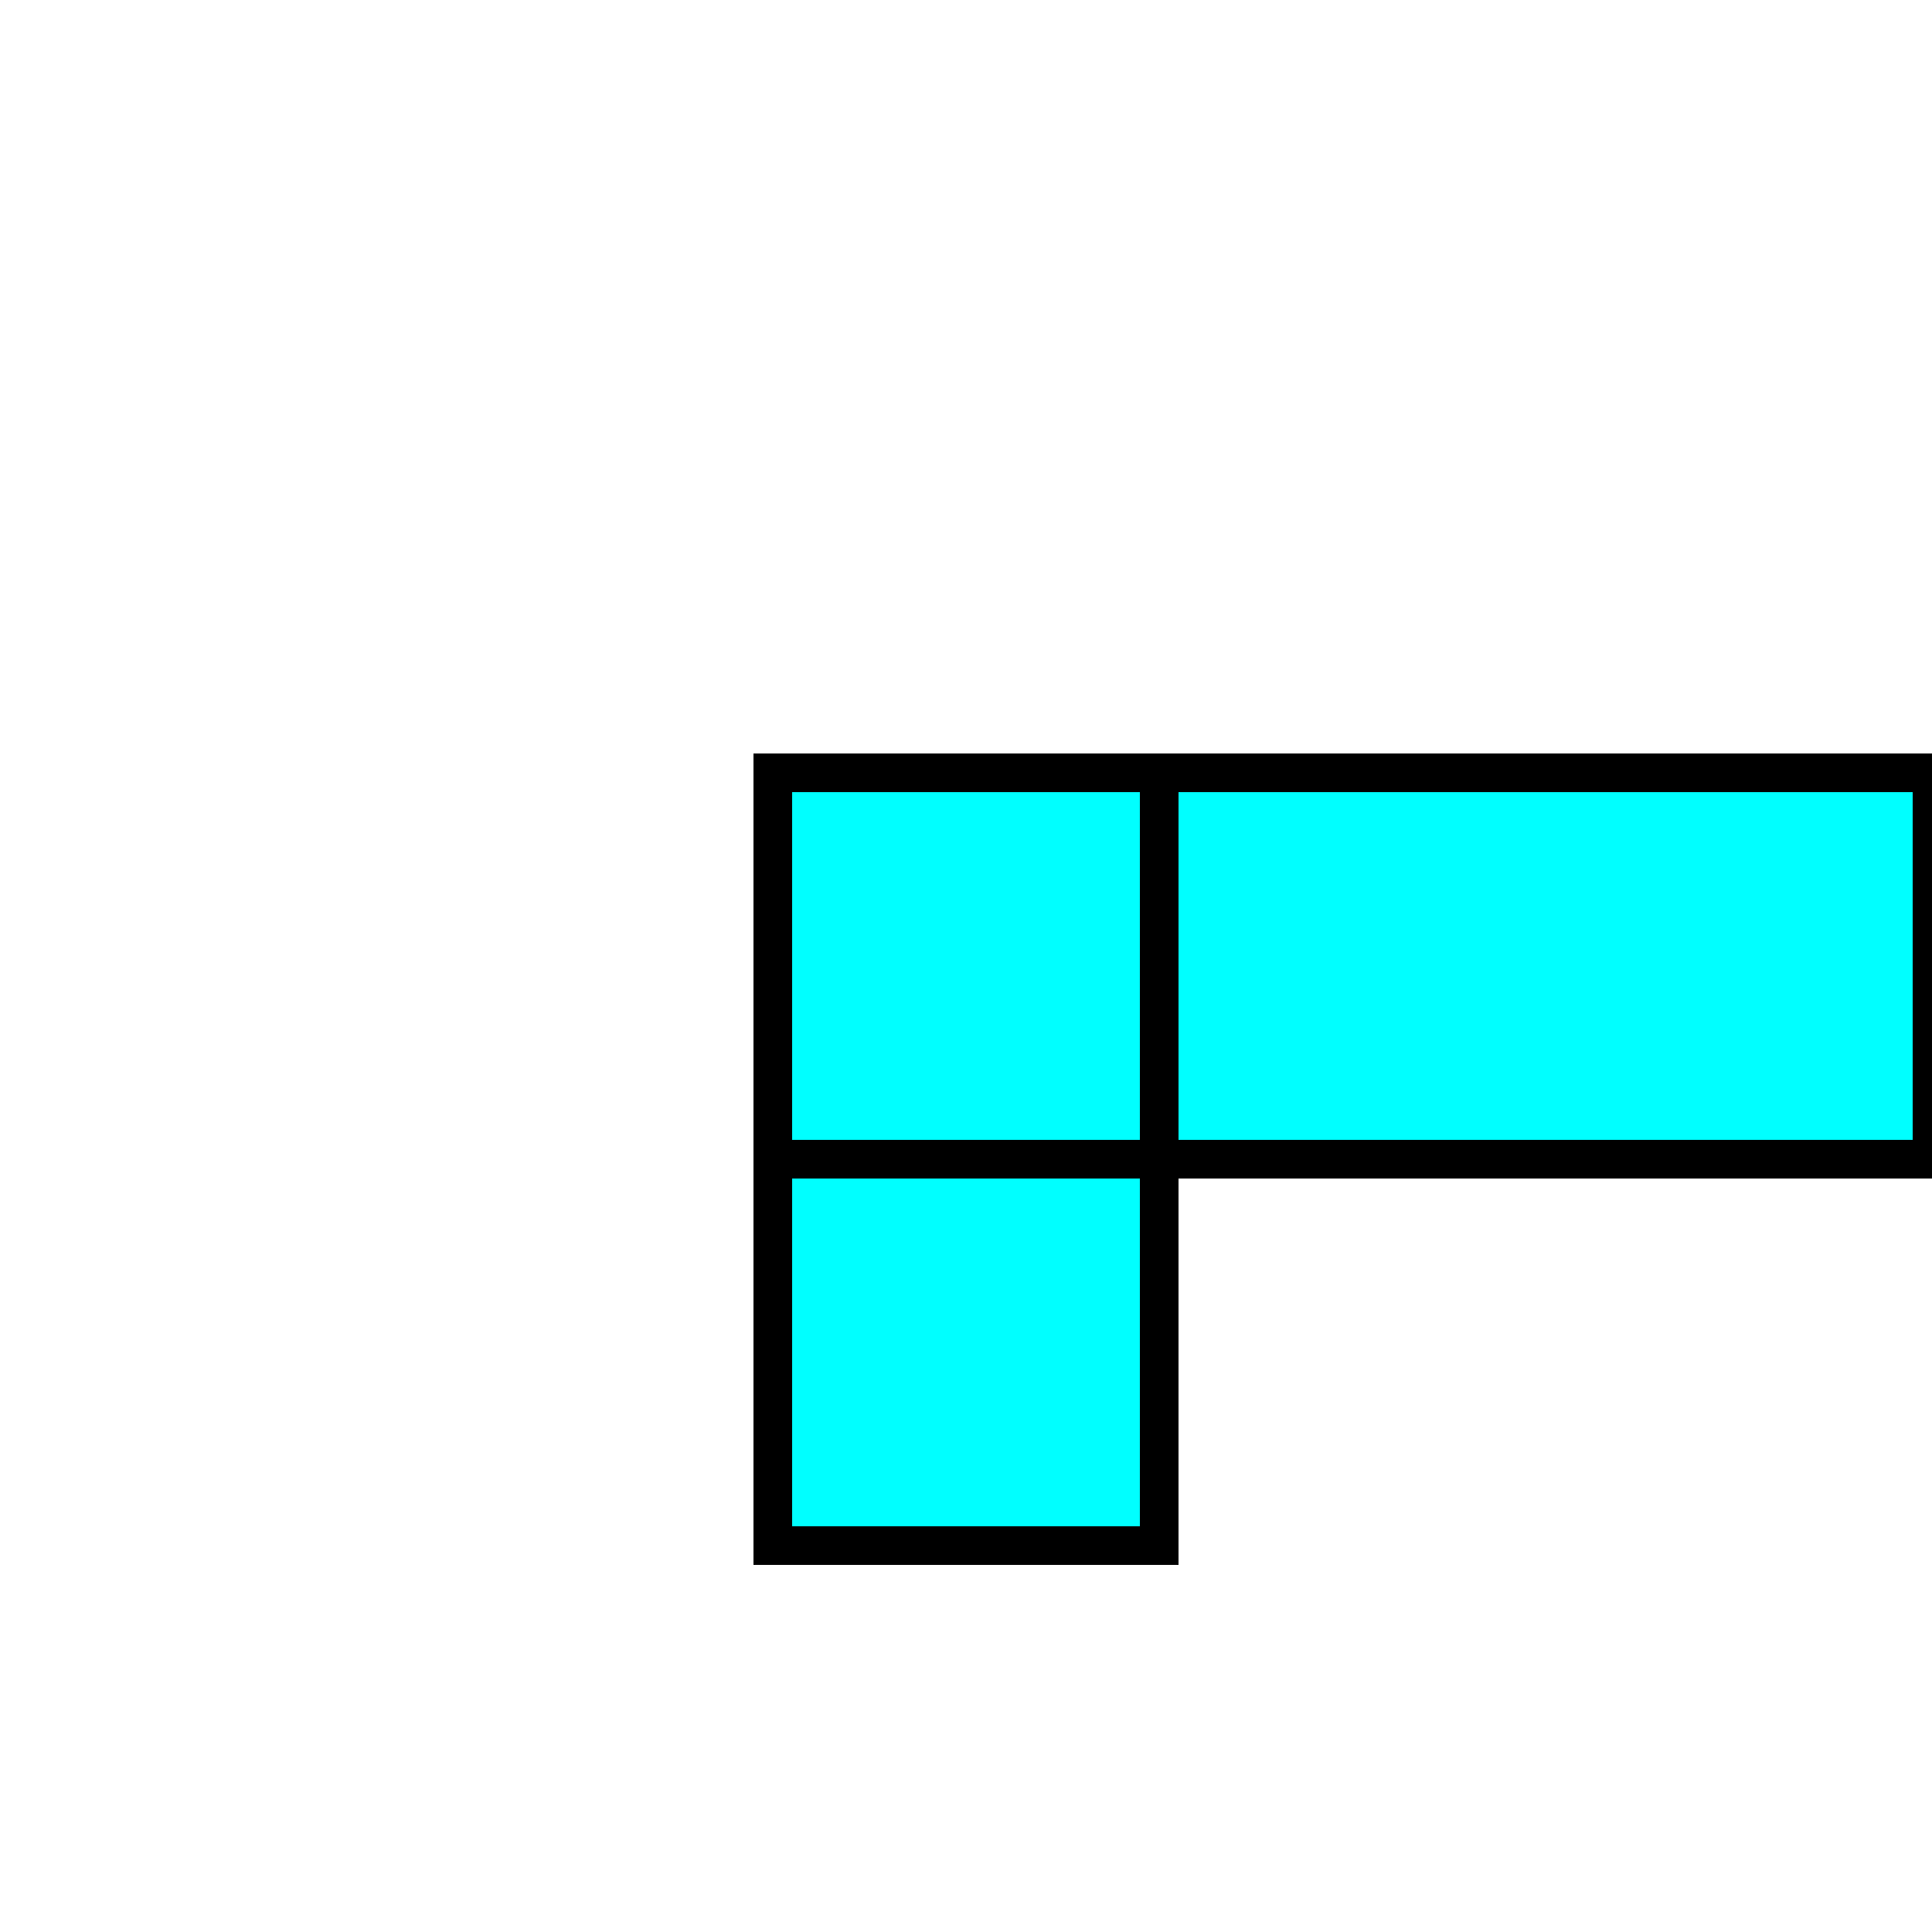
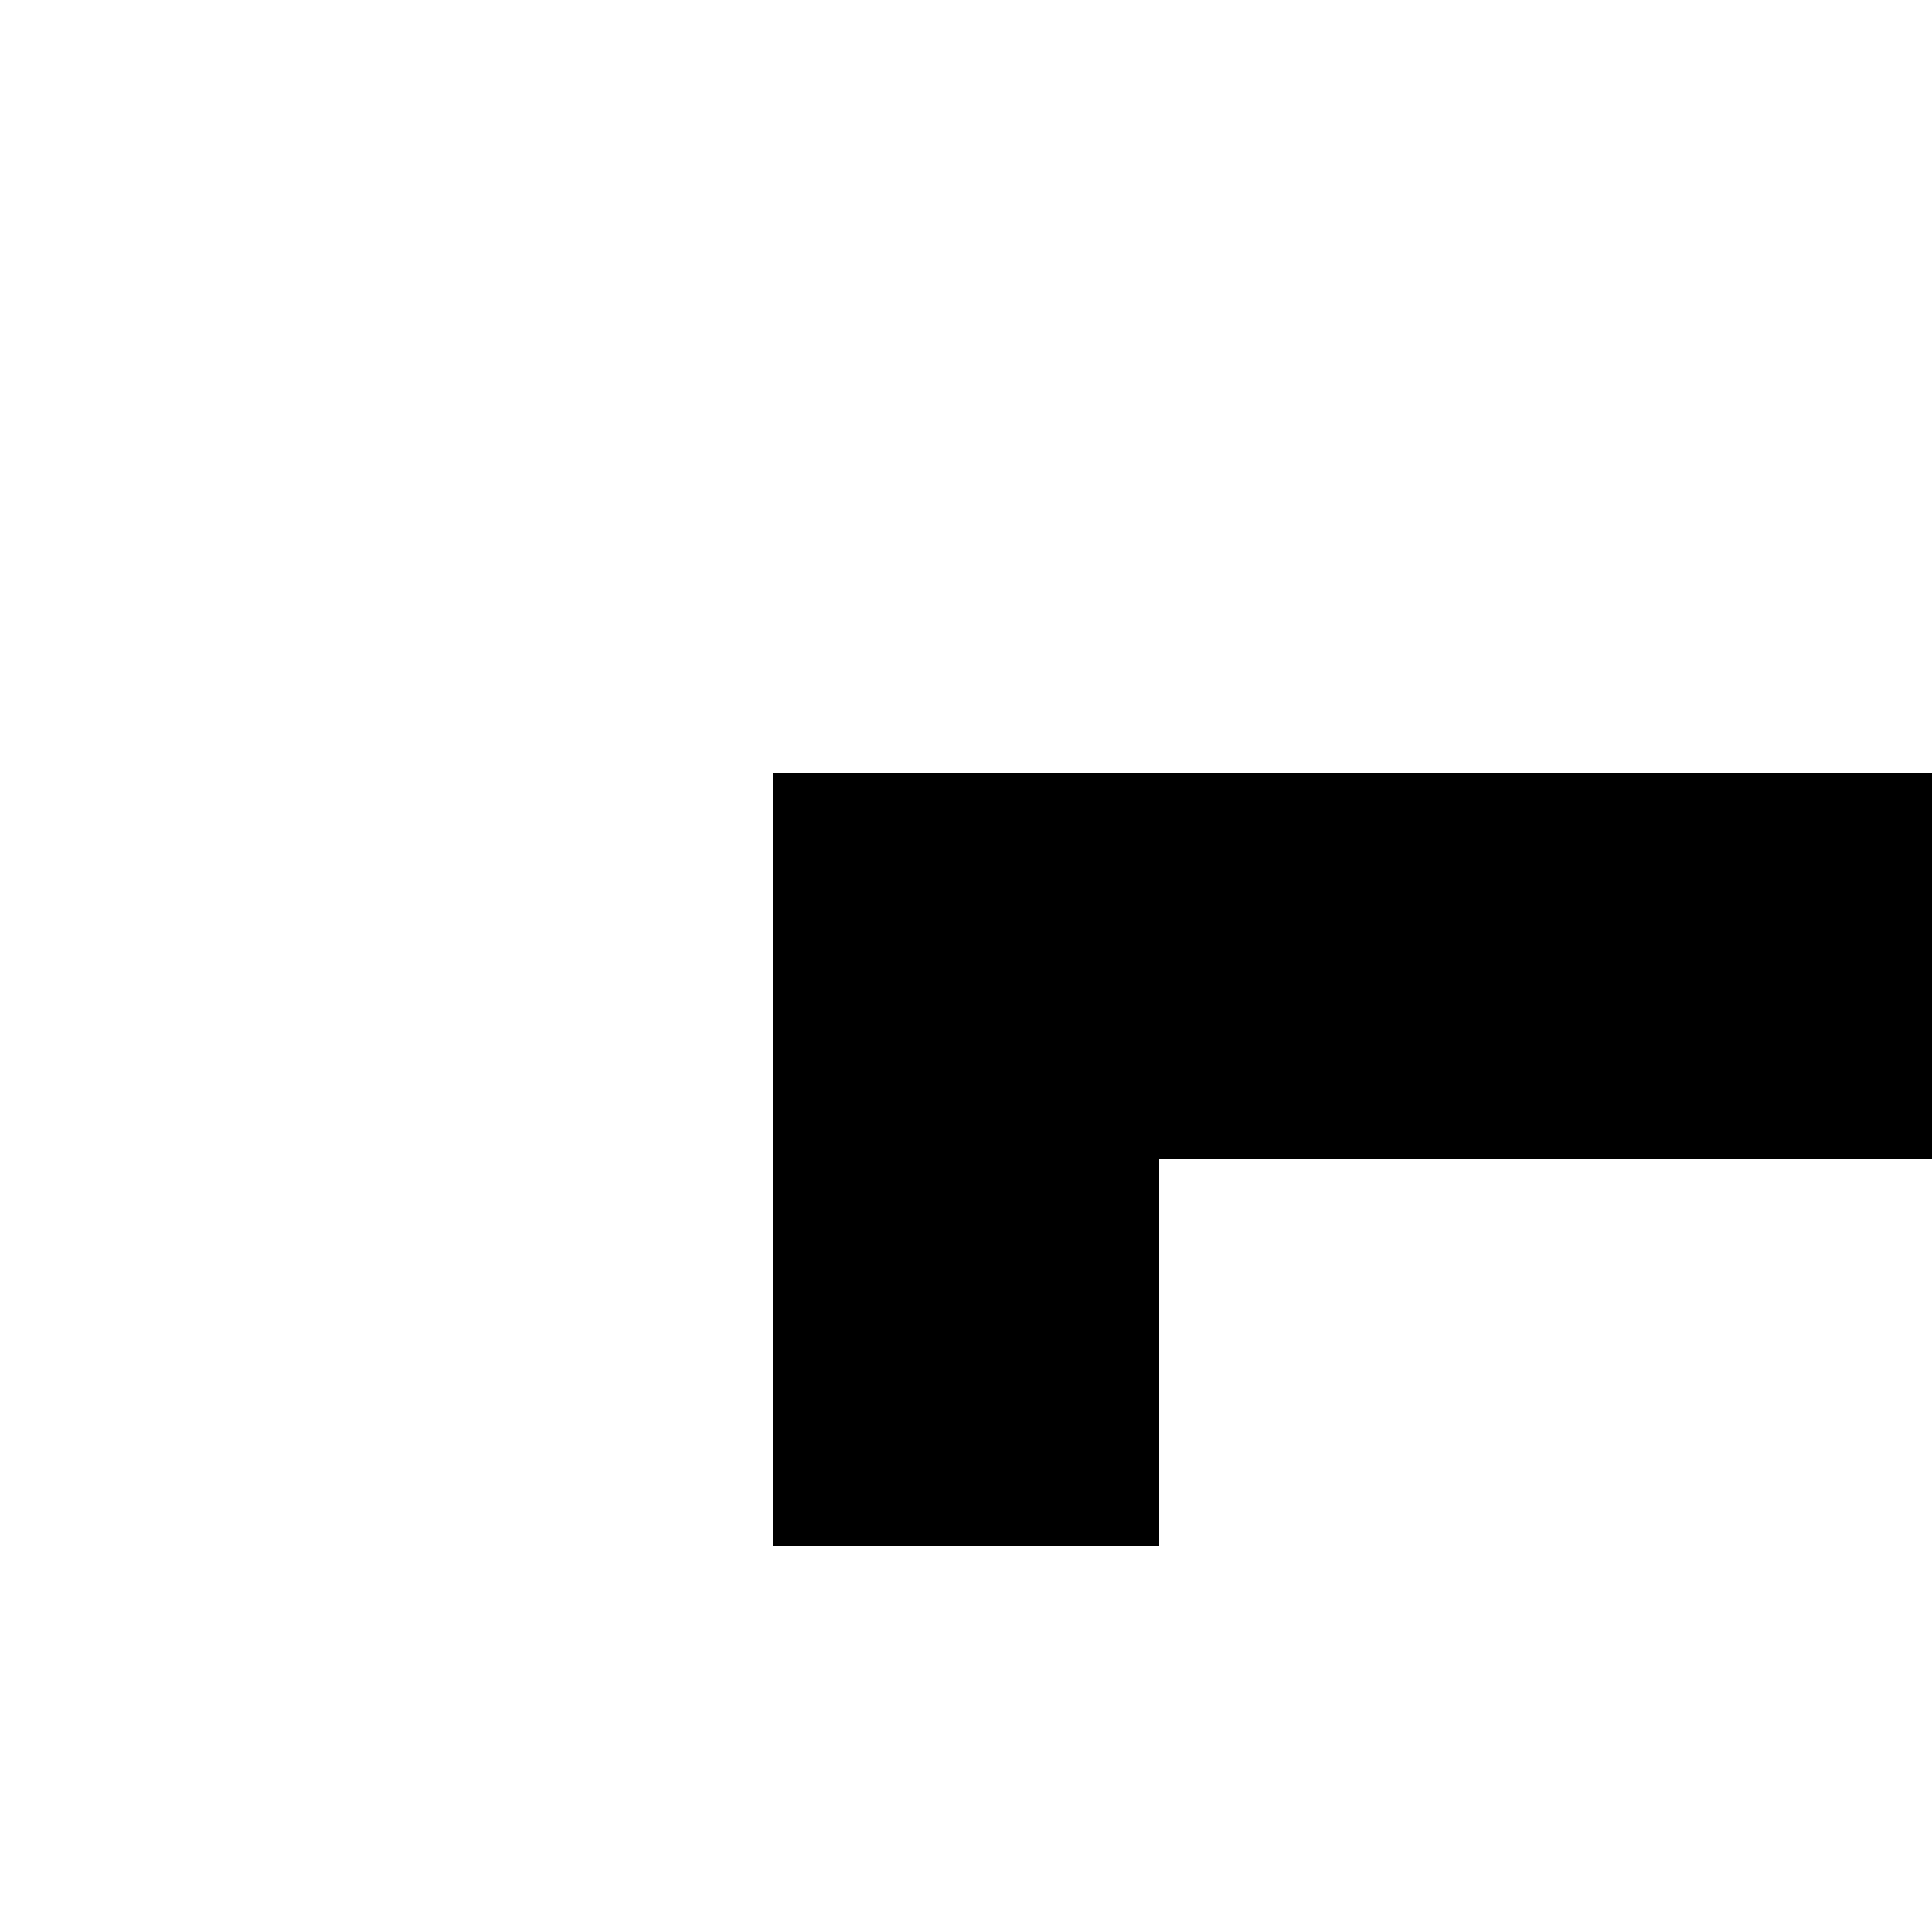
<svg xmlns="http://www.w3.org/2000/svg" version="1.1" id="Layer_1" x="0px" y="0px" viewBox="0 0 100 100" style="enable-background:new 0 0 100 100;" xml:space="preserve">
  <rect x="0" y="0" width="100" height="100" fill="none" />
-   <rect x="40" y="40" width="20" height="20" stroke="black" stroke-width="2" fill="#00FFFF" />
-   <rect x="60" y="40" width="40" height="20" stroke="black" stroke-width="2" fill="#00FFFF" />
-   <rect x="40" y="60" width="20" height="20" stroke="black" stroke-width="2" fill="#00FFFF" />
+   <polygon points="40,40 100,40 100,60 60,60 60,80 40,80" fill="#000000" />
</svg>
